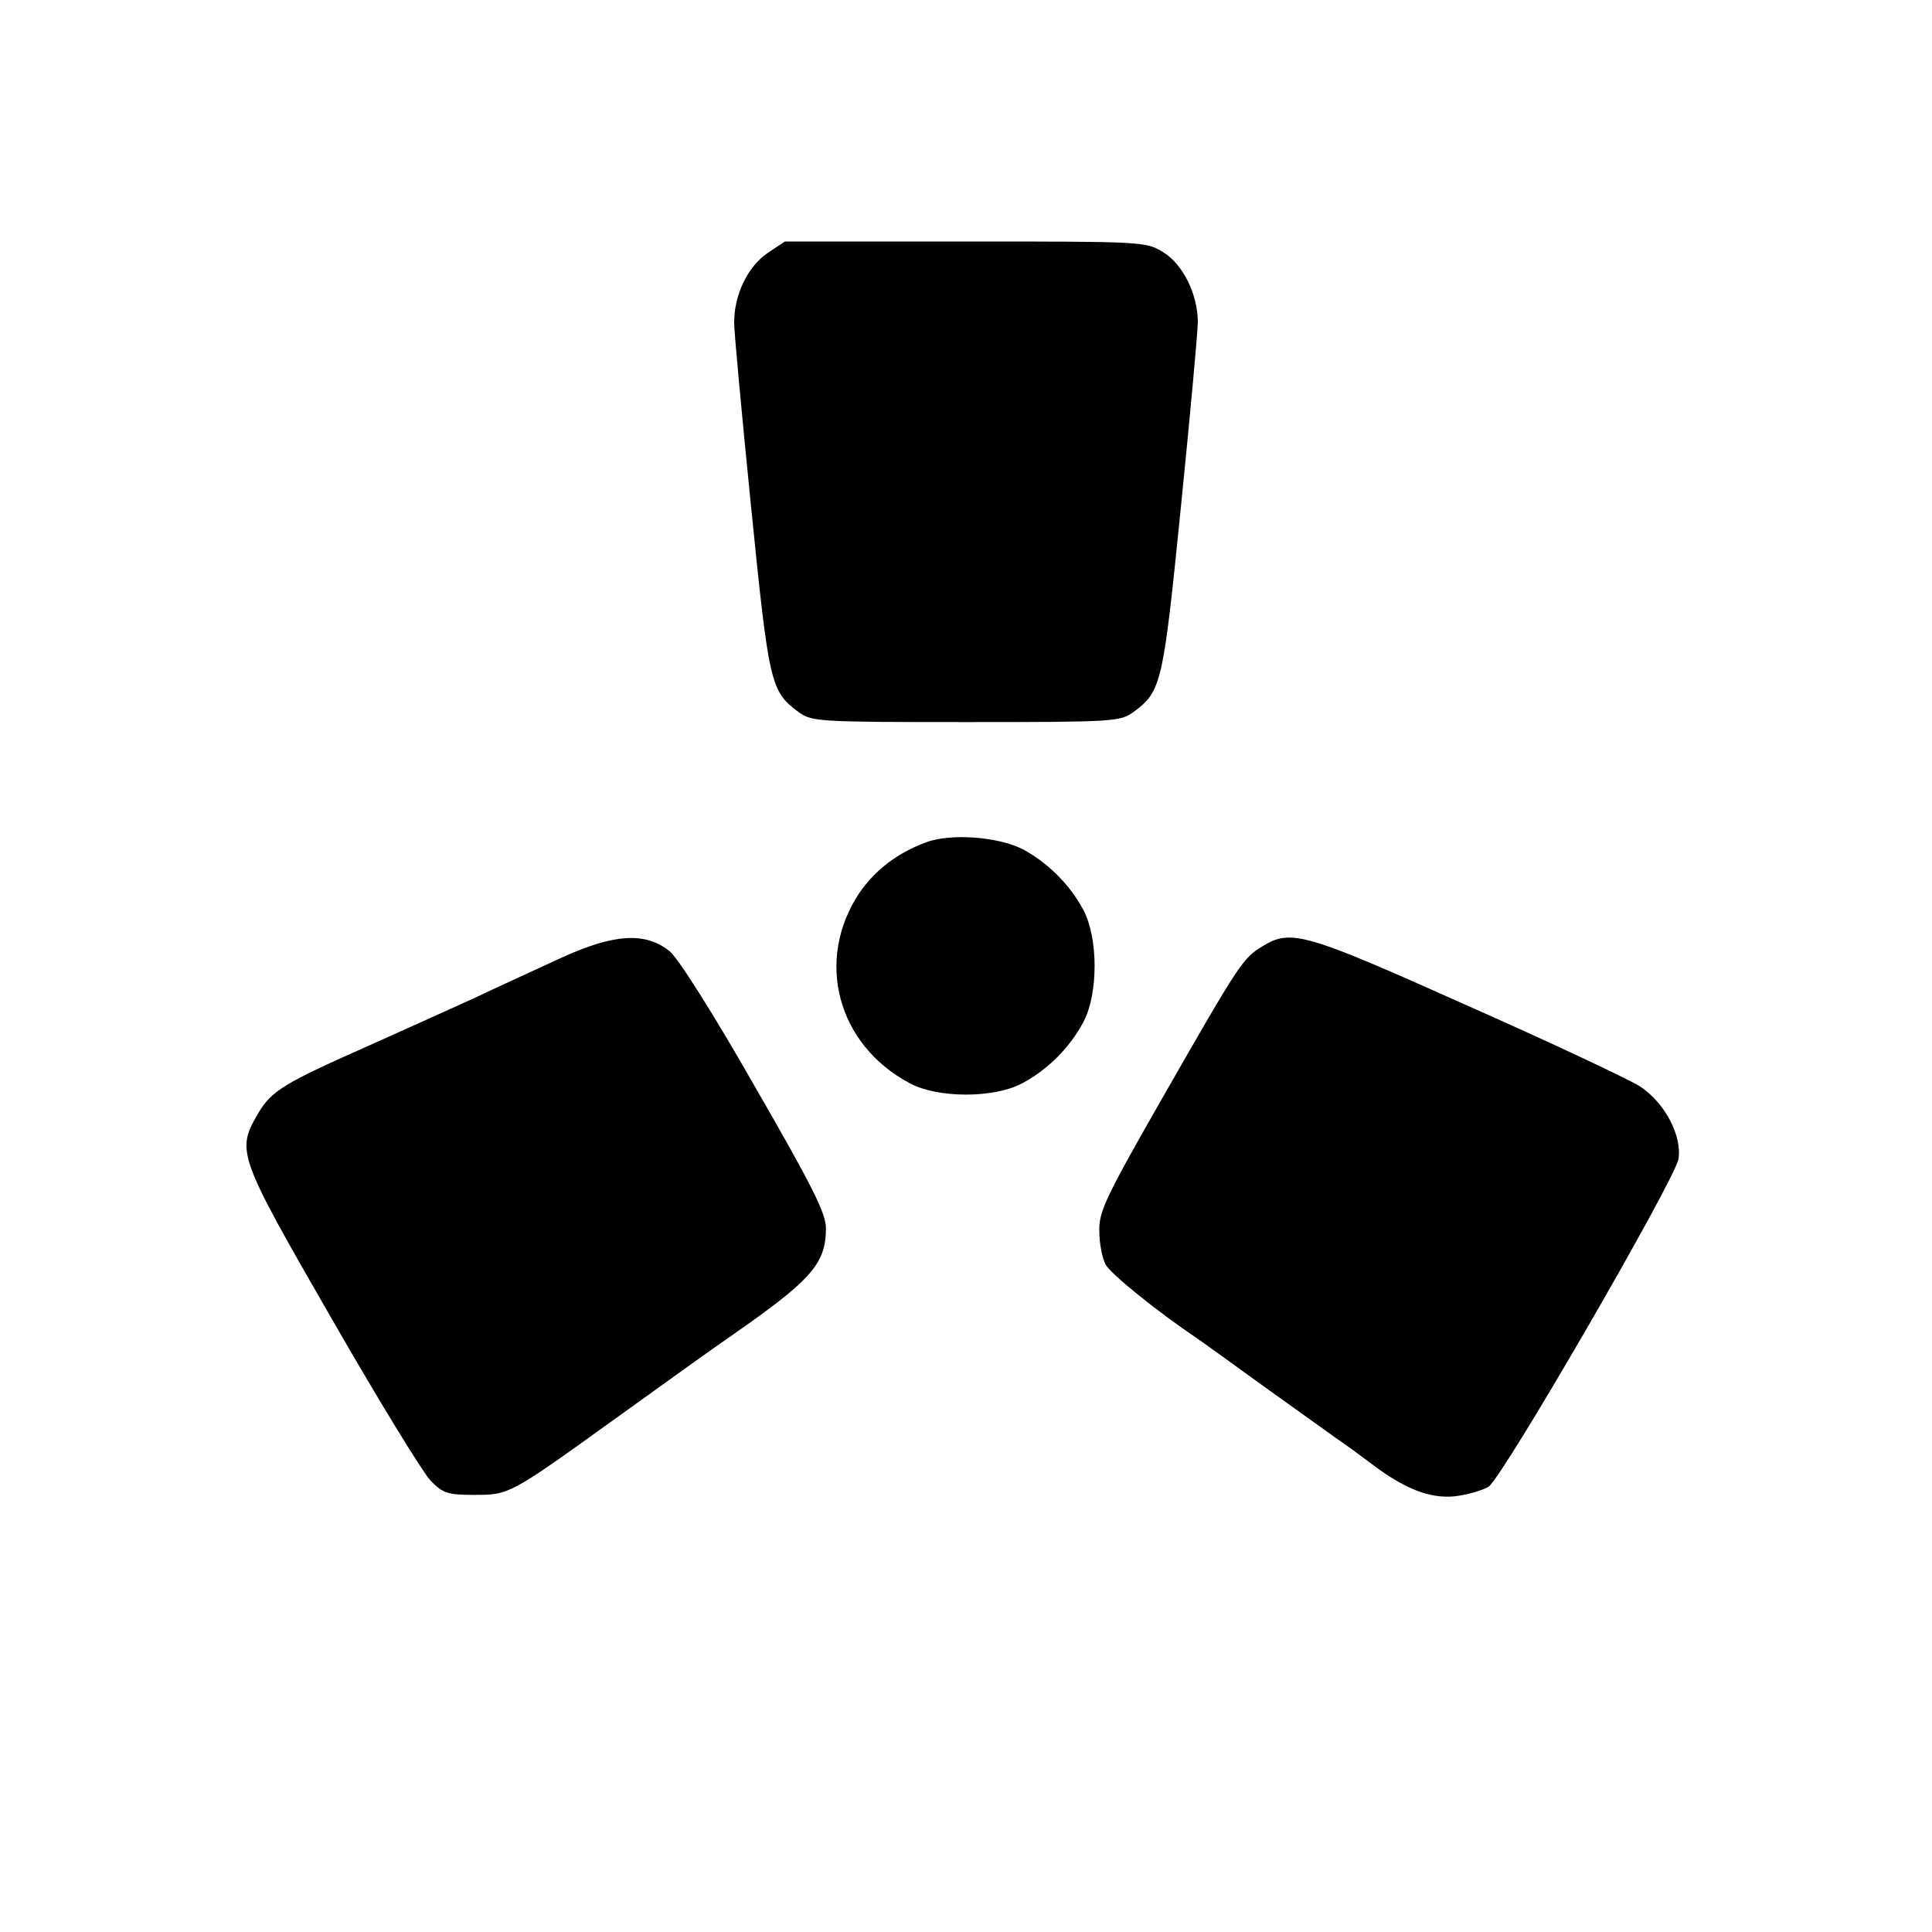
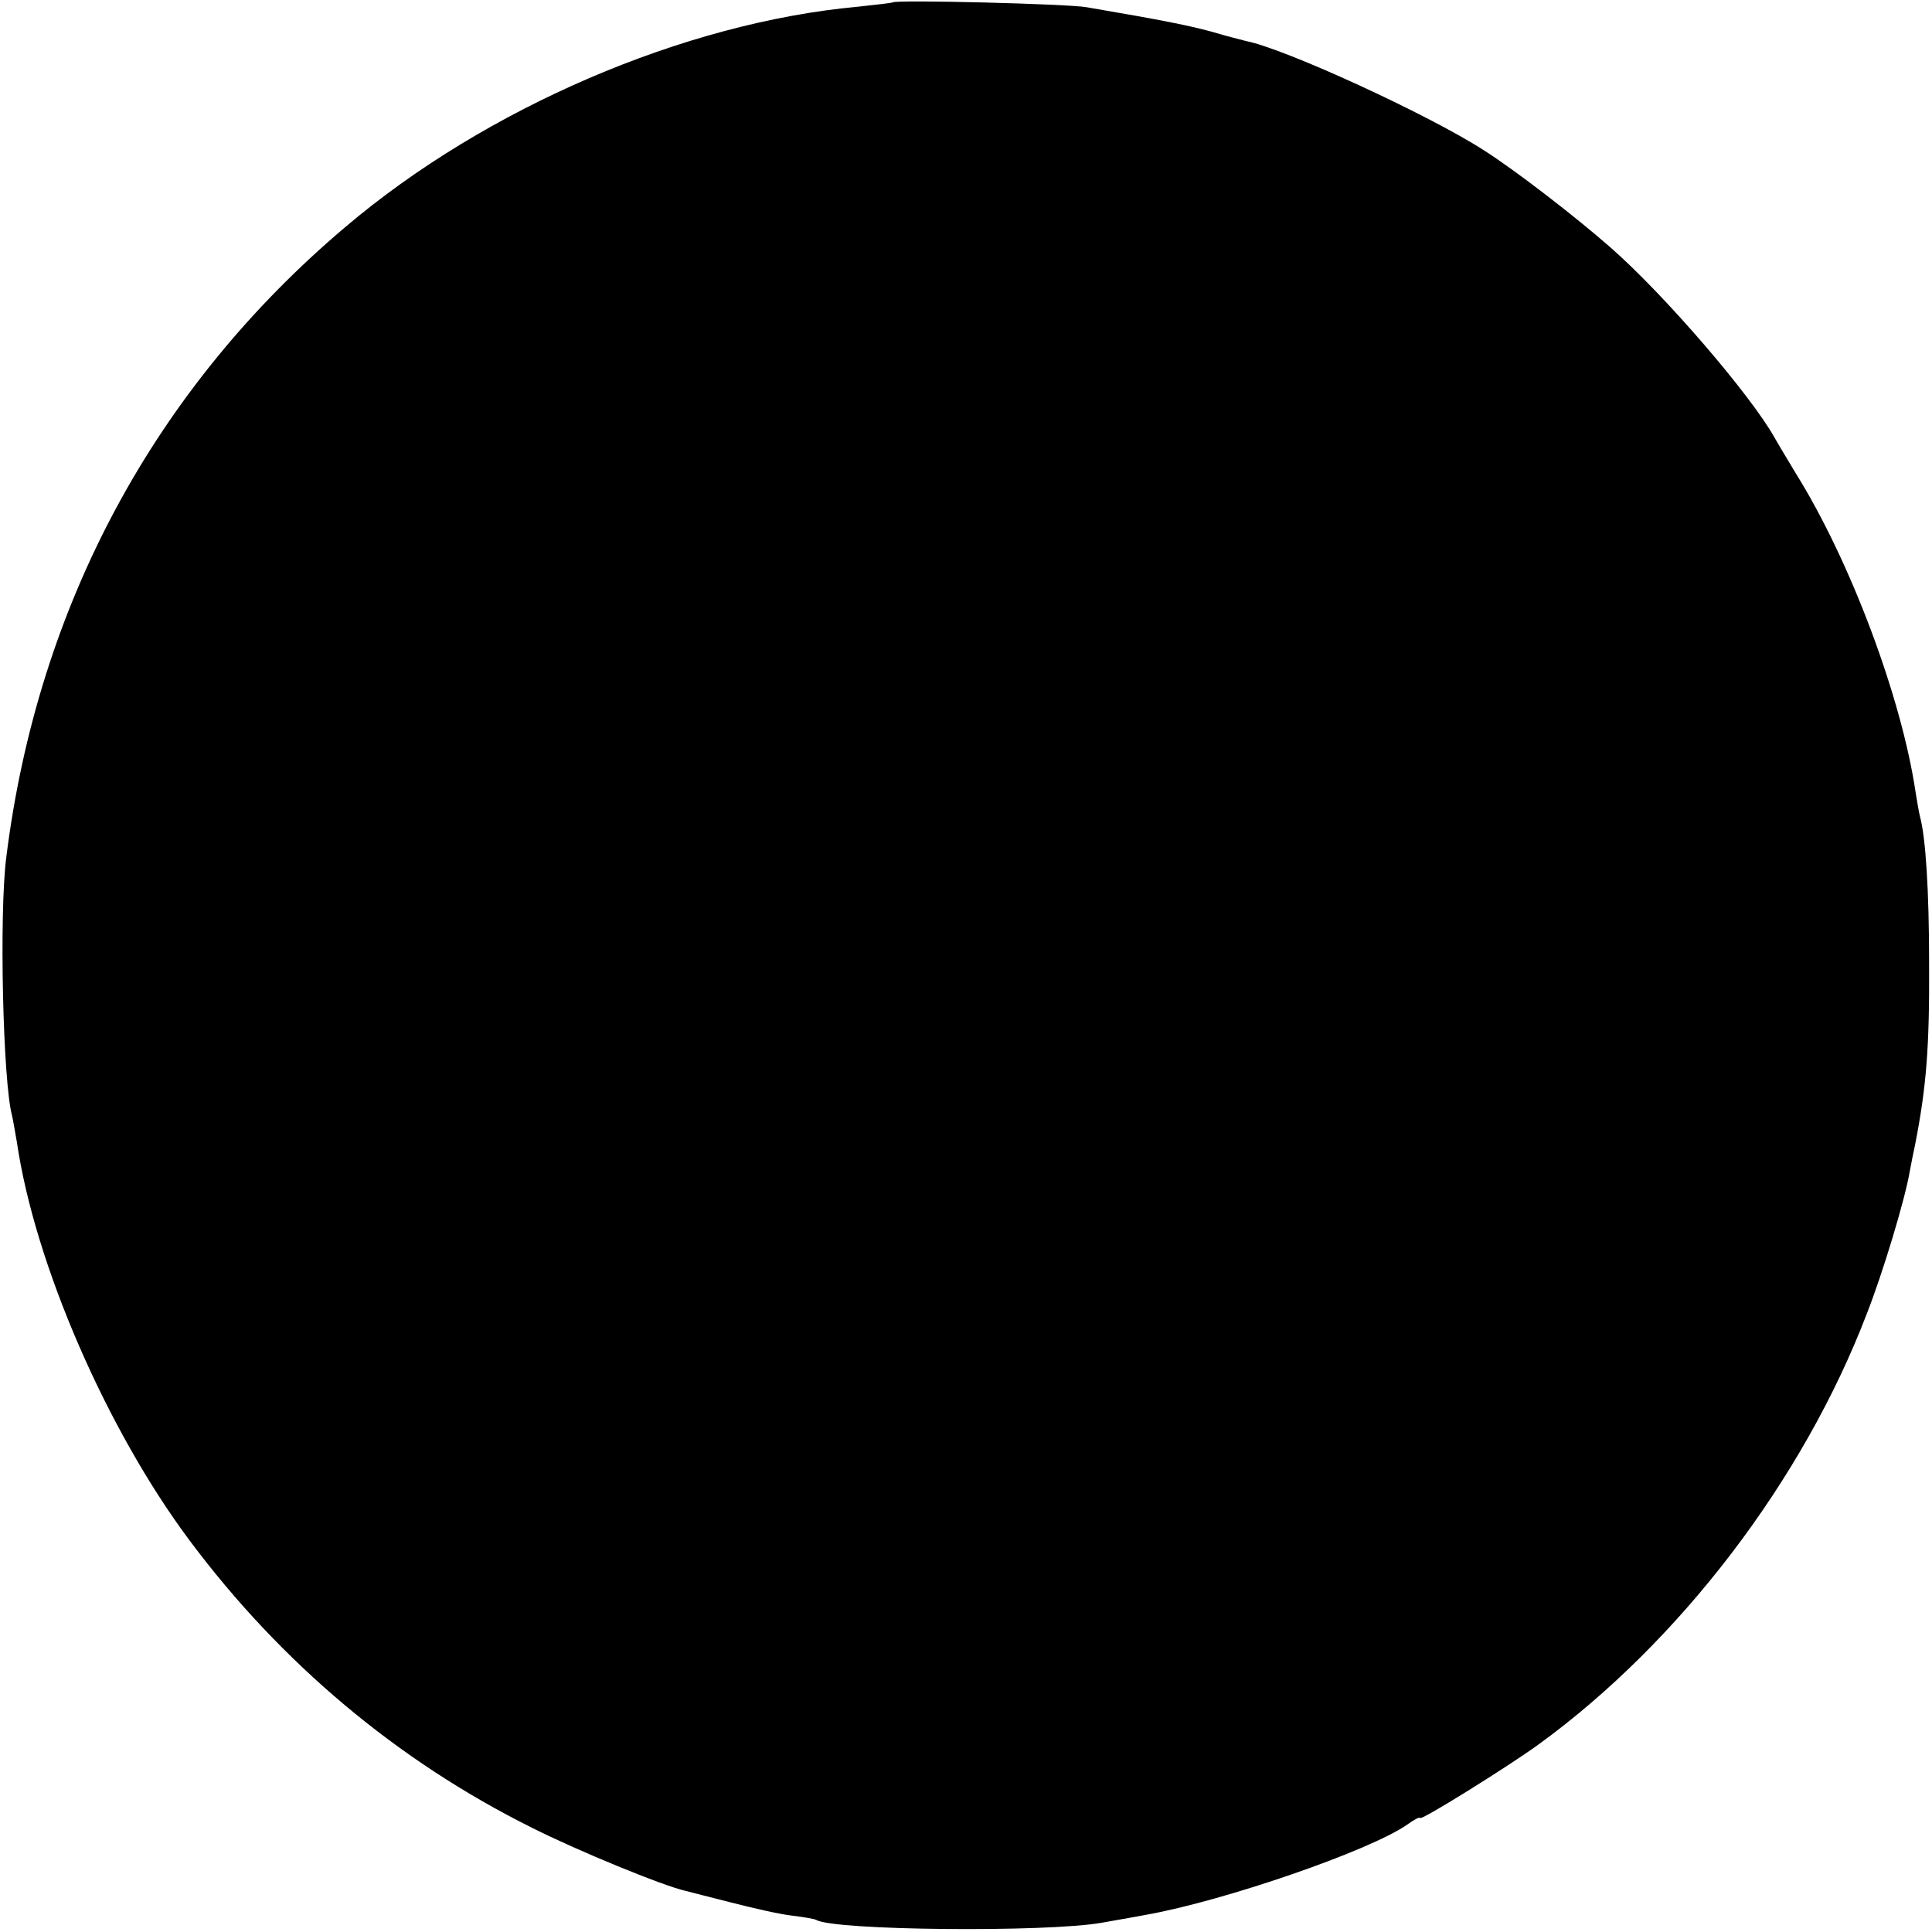
<svg xmlns="http://www.w3.org/2000/svg" version="1.0" width="400pt" height="400pt" viewBox="0 0 400 400" preserveAspectRatio="xMidYMid meet">
  <g transform="translate(0,400) scale(0.1,-0.1)" fill="#000000" stroke="none">
-     <path d="M1589 3476 c-41 -28 -69 -86 -69 -144 0 -20 16 -192 35 -381 37 -367 40 -382 98 -425 28 -20 39 -21 347 -21 308 0 319 1 347 21 58 43 61 58 98 425 19 189 35 362 35 384 -1 57 -31 118 -72 143 -35 22 -44 22 -409 22 l-374 0 -36 -24z" />
-     <path d="M1917 2256 c-59 -22 -105 -57 -138 -105 -92 -139 -46 -314 105 -394 58 -31 174 -31 232 0 53 28 99 74 127 127 31 58 31 174 0 232 -28 53 -75 99 -126 126 -52 26 -149 33 -200 14z" />
-     <path d="M1160 2016 c-52 -24 -131 -60 -175 -81 -44 -20 -141 -64 -215 -97 -183 -81 -208 -96 -236 -144 -45 -77 -42 -86 152 -423 97 -169 189 -319 205 -336 26 -27 36 -30 92 -30 71 0 73 1 287 155 163 117 169 122 272 194 140 99 168 133 168 203 0 31 -28 87 -148 295 -85 149 -159 266 -176 279 -51 40 -115 36 -226 -15z" />
-     <path d="M2614 2041 c-41 -25 -47 -34 -205 -310 -120 -210 -134 -239 -133 -280 0 -25 6 -56 13 -69 10 -19 105 -96 188 -152 12 -8 81 -58 153 -110 73 -52 142 -102 154 -110 12 -8 37 -27 56 -41 67 -51 120 -72 171 -67 26 3 58 12 71 20 29 19 384 632 393 678 8 48 -28 117 -80 151 -22 14 -183 90 -357 167 -337 151 -365 159 -424 123z" />
+     <path d="M1848 3995 c-1 -1 -35 -5 -73 -9 -358 -33 -769 -209 -1060 -456 -395 -334 -637 -784 -702 -1305 -15 -116 -7 -466 12 -535 2 -8 6 -33 10 -55 37 -252 186 -595 358 -825 189 -253 429 -455 708 -594 93 -47 273 -121 319 -131 8 -2 50 -13 94 -24 43 -11 99 -24 125 -27 25 -3 48 -7 51 -9 37 -22 475 -26 590 -6 41 7 84 15 95 17 161 29 460 132 538 186 15 11 27 17 27 14 0 -7 180 105 245 152 292 212 548 547 680 892 33 84 79 236 89 295 3 17 8 41 11 55 23 118 30 199 29 375 0 151 -7 261 -19 305 -2 8 -6 31 -9 50 -29 195 -134 477 -248 660 -15 25 -35 58 -44 74 -50 89 -228 296 -340 394 -73 64 -196 159 -262 201 -115 74 -411 210 -492 226 -8 2 -40 10 -70 19 -48 13 -96 23 -260 51 -37 7 -396 16 -402 10z" />
  </g>
</svg>
